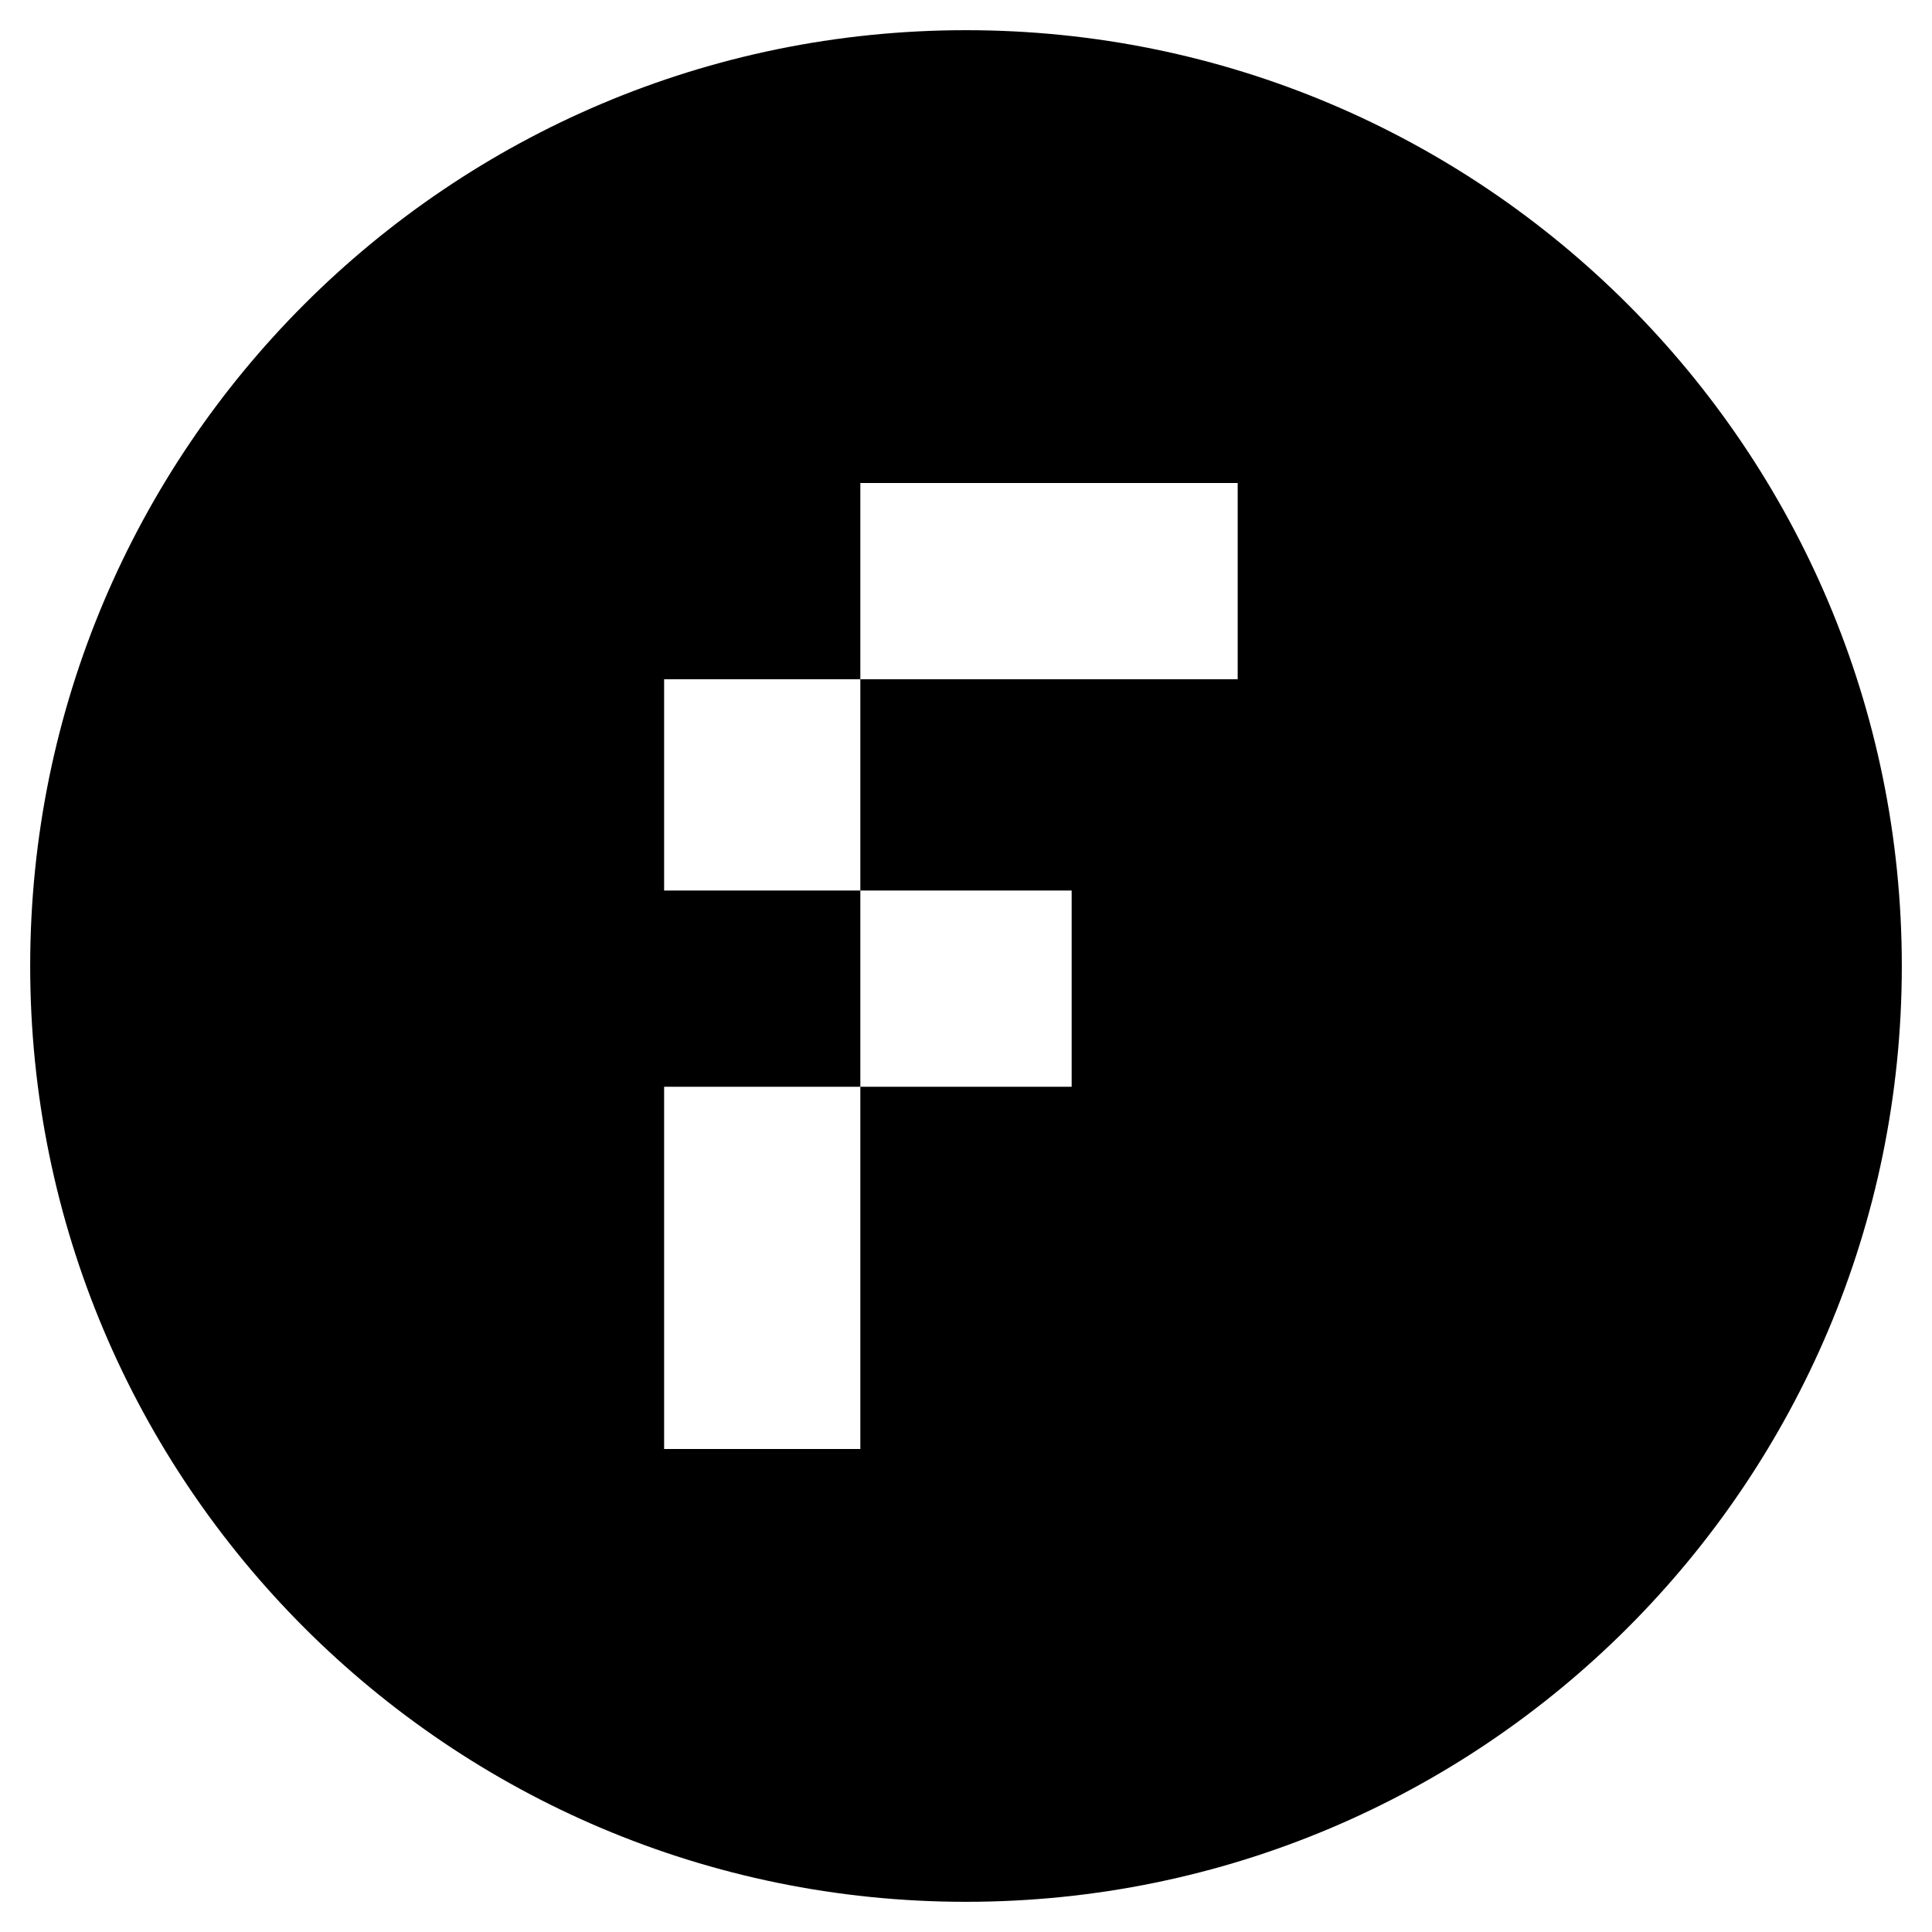
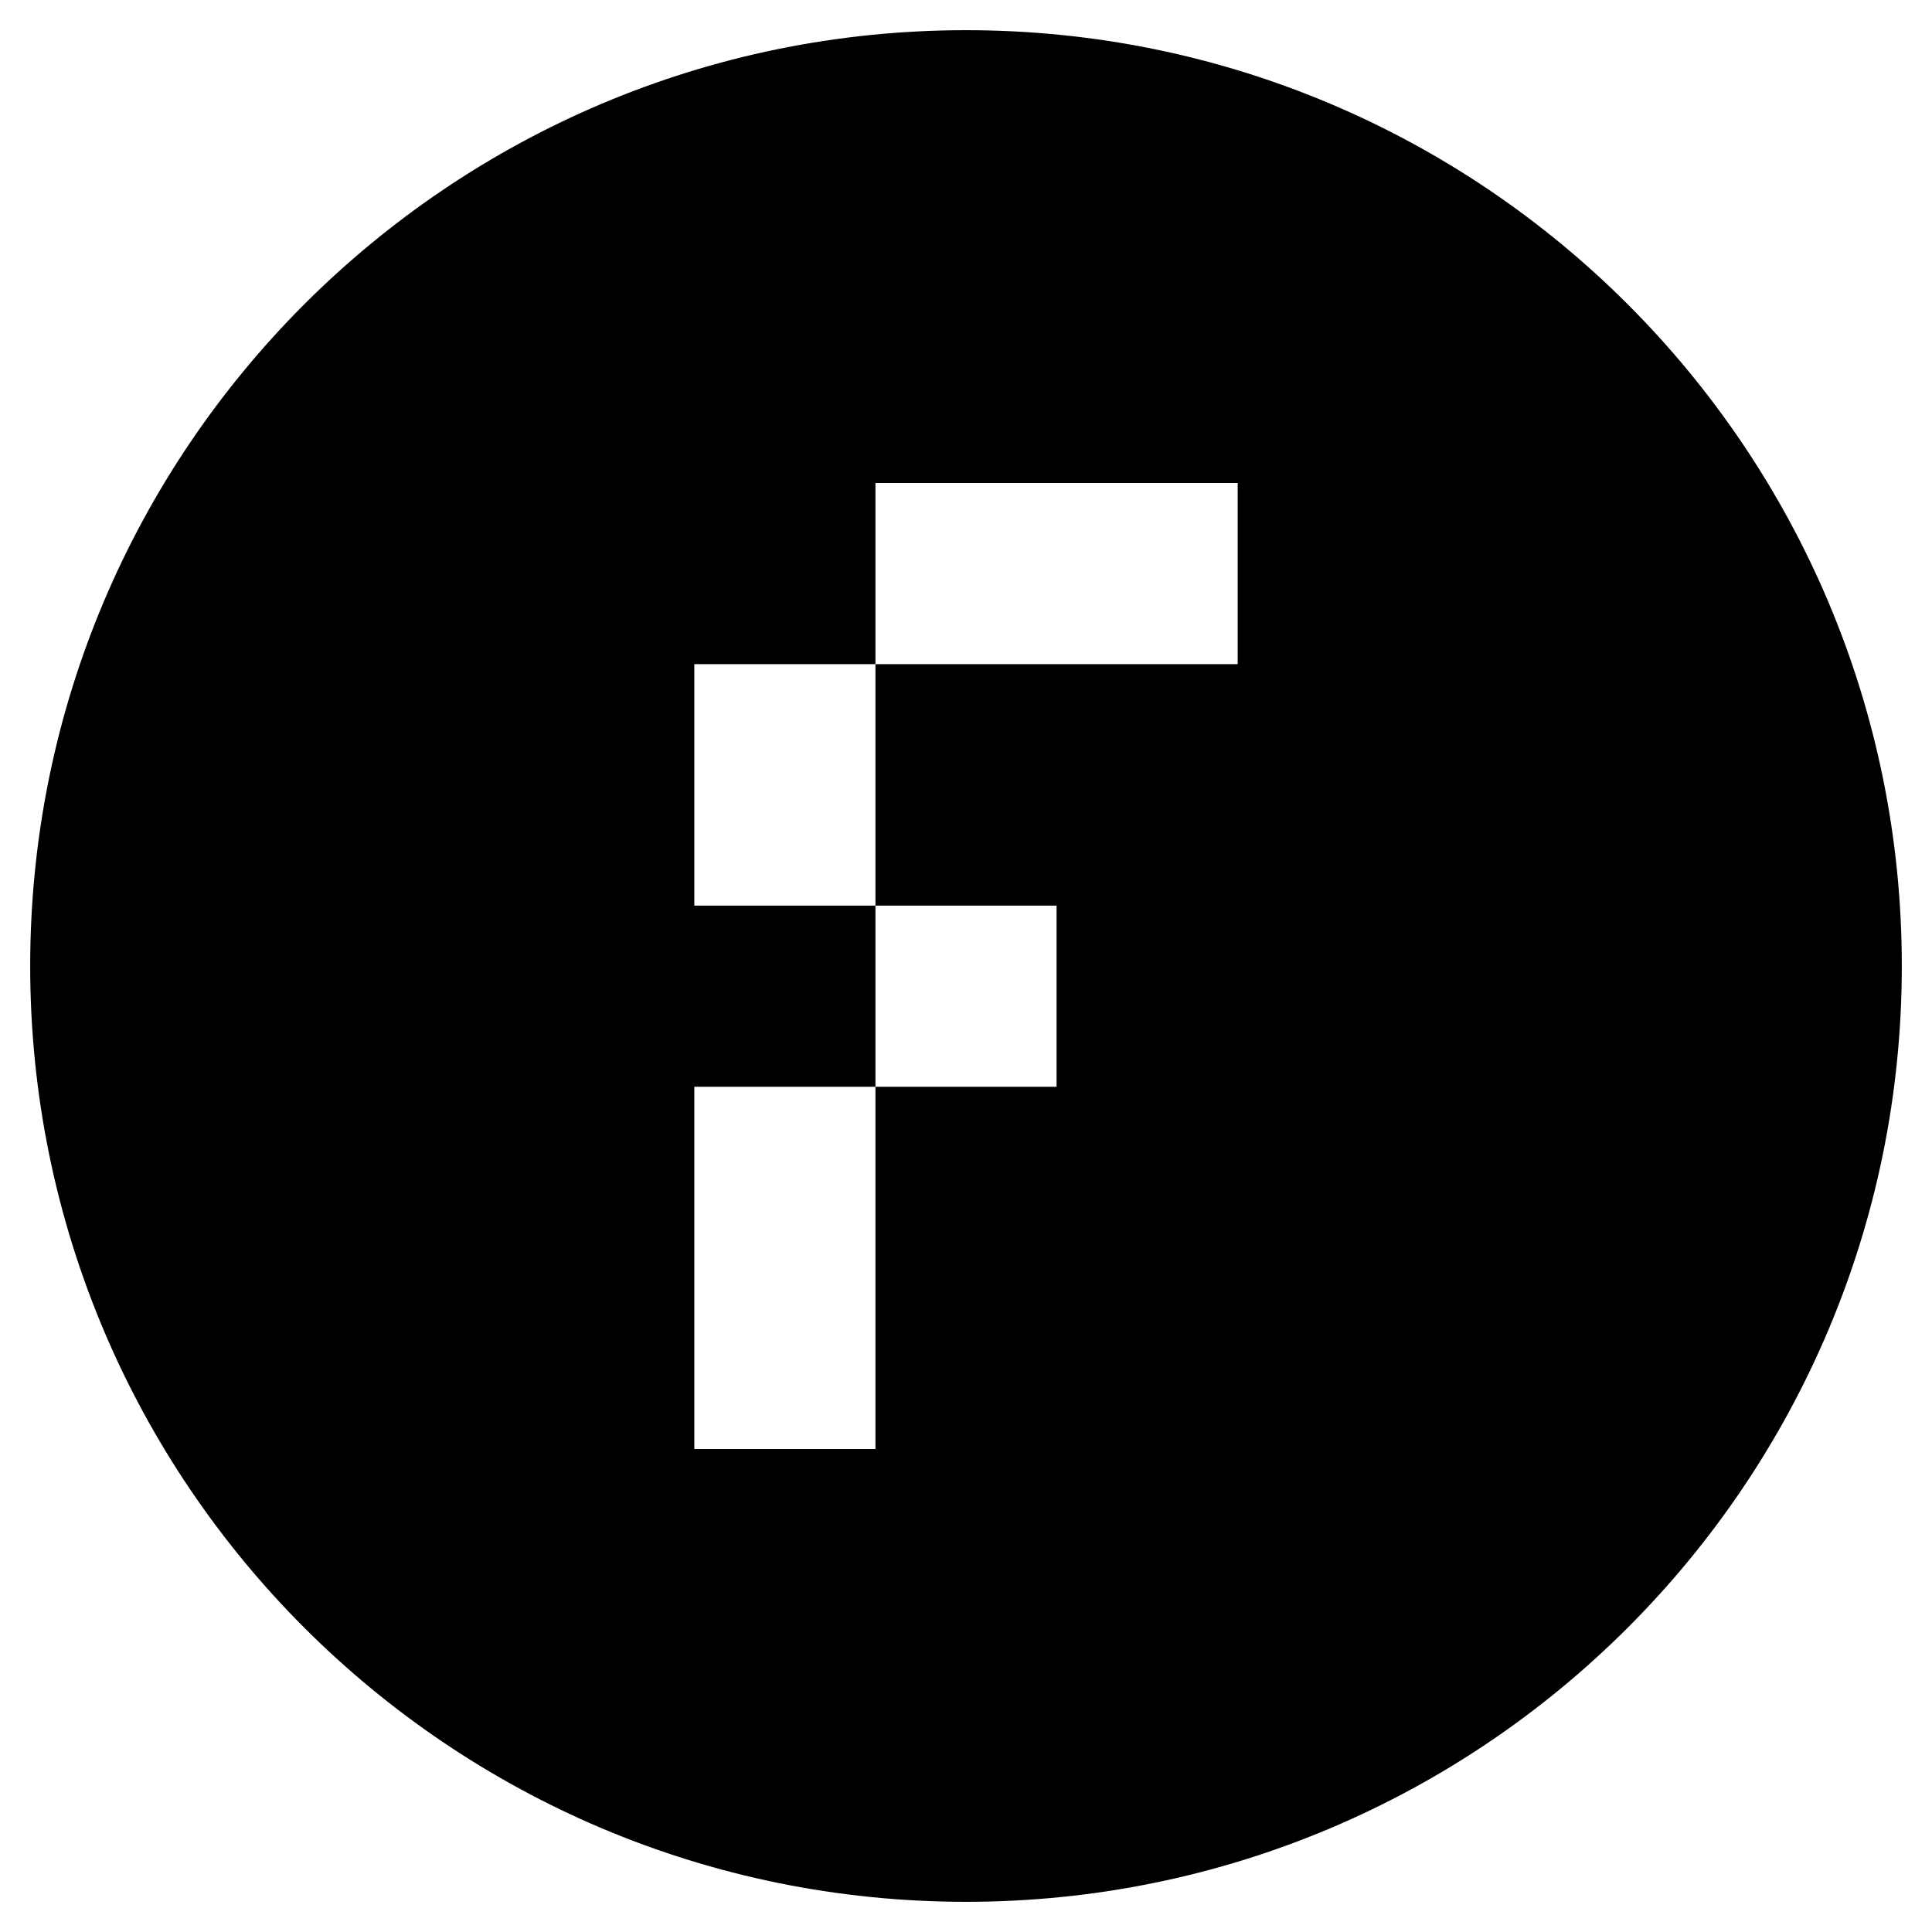
<svg xmlns="http://www.w3.org/2000/svg" viewBox="0 0 64 64" width="64" height="64" fill="currentColor" role="img" aria-label="Orgofin">
-   <path fill-rule="evenodd" d="M1 32 A31 31 0 1 0 63 32 A31 31 0 1 0 1 32 Z M22 16 h6.5 v32 h-6.5 Z M22 16 h19 v6.5 h-19 Z M22 29.5 h13.5 v6.5 h-13.5 Z" />
+   <path fill-rule="evenodd" d="M1 32 A31 31 0 1 0 63 32 A31 31 0 1 0 1 32 Z M23 16 H29 V48 H23 Z M23 16 H41 V22 H23 Z M23 30 H35 V36 H23 Z" />
</svg>
